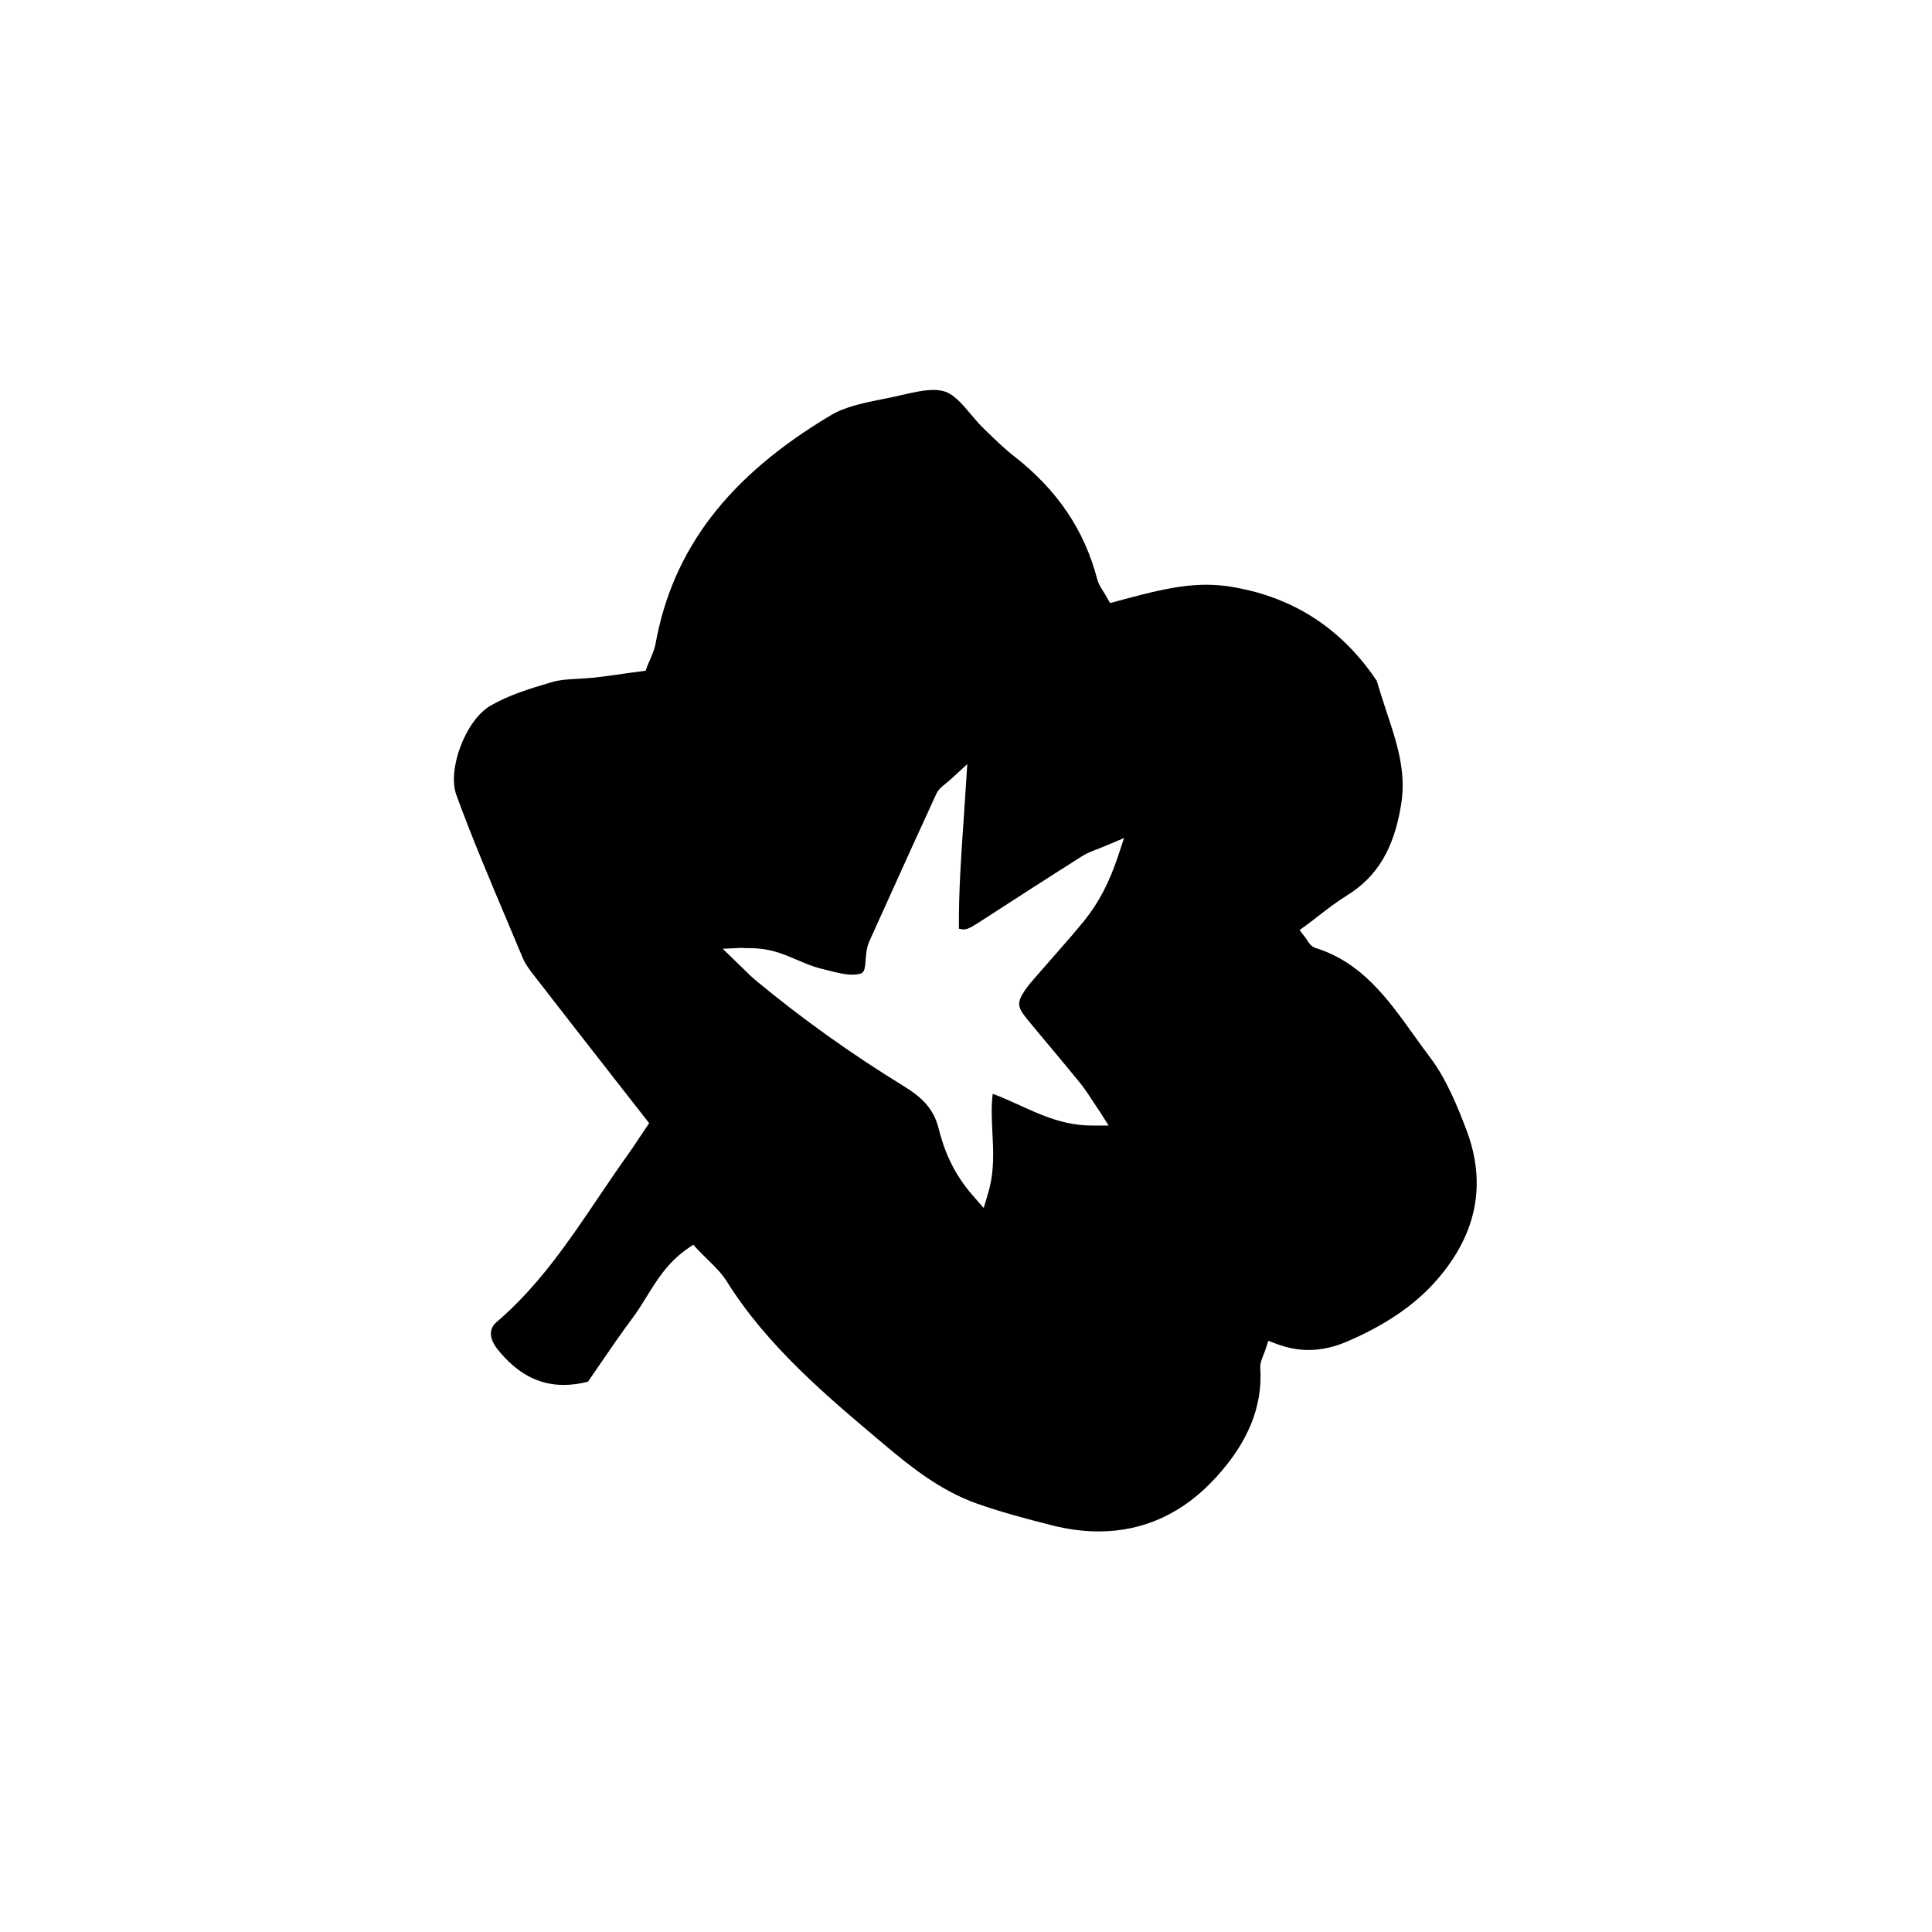
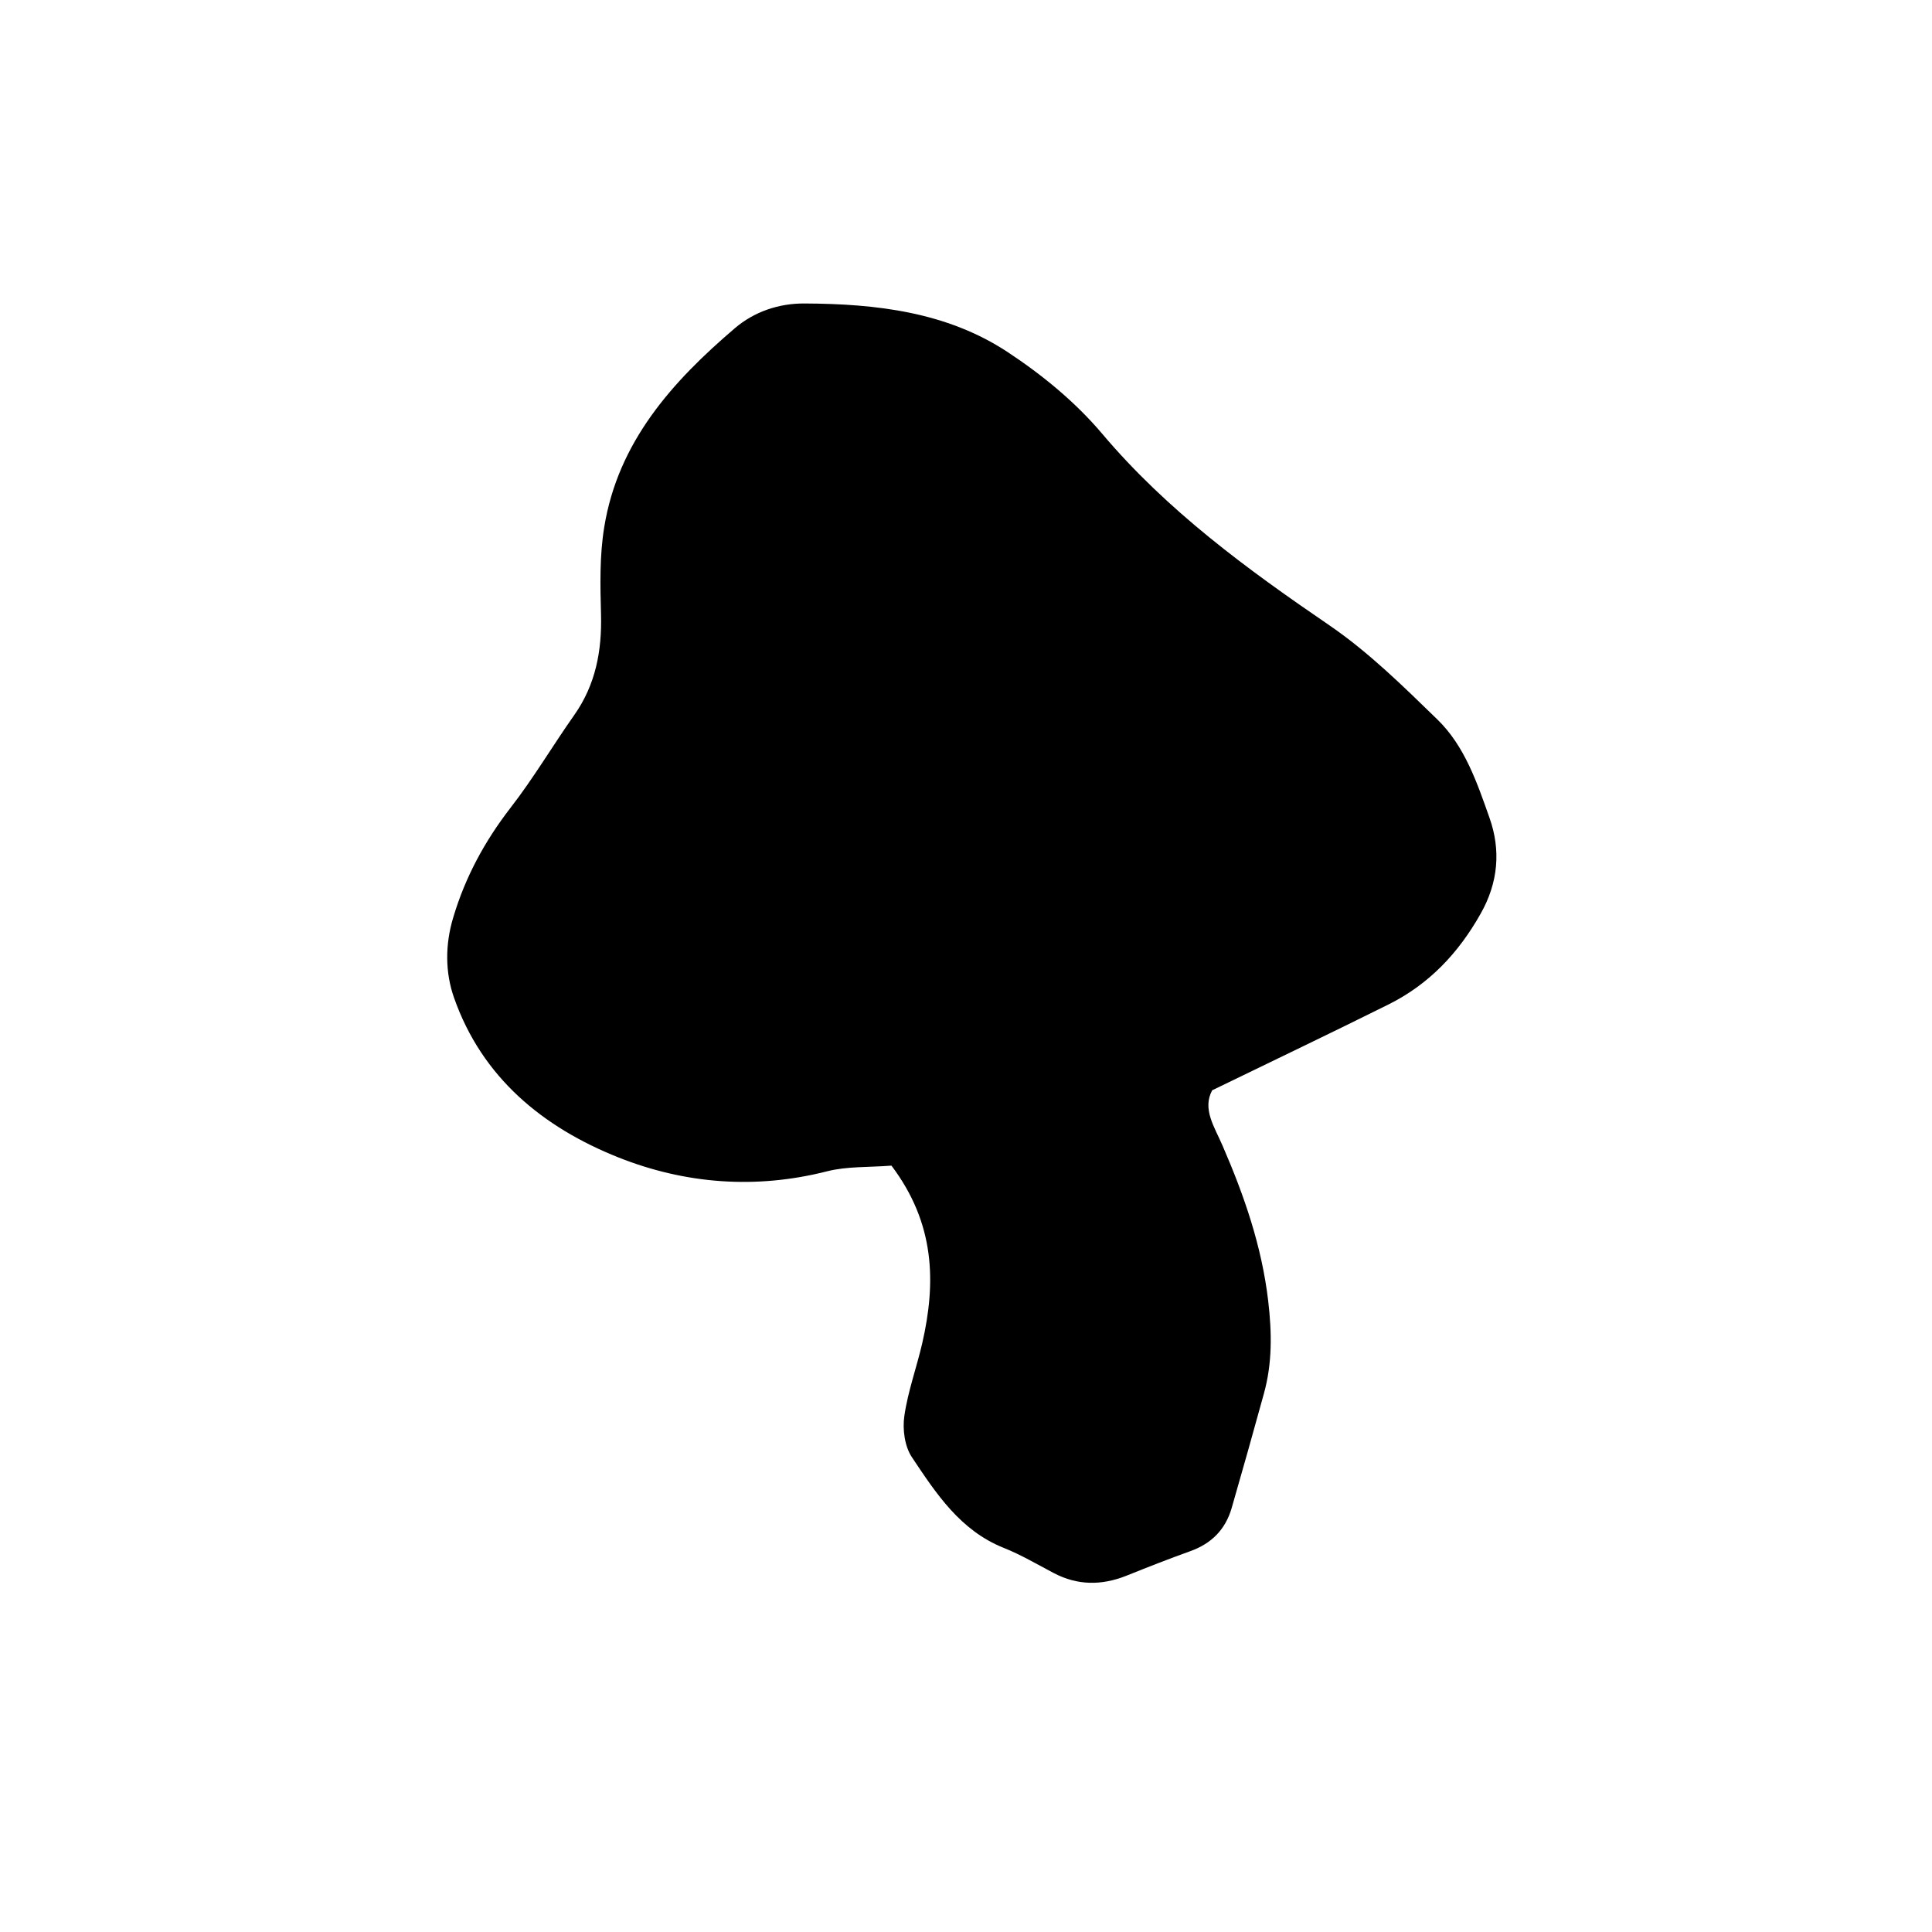
<svg xmlns="http://www.w3.org/2000/svg" id="Calque_1" version="1.1" viewBox="0 0 120 120">
-   <path fill="currentColor" d="M68.25,95.12c-.95,0-1.96-.13-2.99-.4-1.5-.38-3.09-.8-4.61-1.34-2.21-.79-4.04-2.23-5.72-3.65-3.58-3.01-7.26-6.1-9.79-10.14-.32-.51-.73-.91-1.17-1.34-.19-.19-.39-.38-.59-.59l-.32-.35-.39.27c-1.19.83-1.87,1.92-2.52,2.98-.27.43-.53.86-.83,1.26-.73.97-1.41,1.98-2.08,2.95l-.72,1.05c-.53.14-1.04.2-1.52.2-1.55,0-2.88-.71-4.07-2.18-.32-.39-.76-1.14-.09-1.72,2.6-2.22,4.49-5.02,6.31-7.72.55-.81,1.1-1.63,1.67-2.43.32-.45.63-.9.91-1.33l.59-.88-1.98-2.53c-1.74-2.23-3.42-4.38-5.1-6.55-.3-.38-.59-.76-.76-1.15l-.94-2.24c-1.09-2.58-2.22-5.24-3.19-7.9-.59-1.59.57-4.65,2.1-5.55,1.13-.66,2.45-1.07,3.82-1.47.51-.15,1.06-.18,1.65-.21.33-.02.66-.04.98-.07.63-.07,1.25-.16,1.93-.26l1.27-.17.11-.3c.04-.12.1-.23.15-.35.13-.31.29-.66.36-1.04,1.07-5.88,4.53-10.39,10.87-14.17.91-.55,2.09-.78,3.23-1.01l.64-.13.57-.13c.66-.15,1.35-.31,1.95-.31.29,0,.53.04.74.11.56.2,1.06.78,1.58,1.4.27.32.54.64.83.92l.24.23c.51.49,1.03,1,1.61,1.45,2.69,2.1,4.38,4.6,5.17,7.65.07.26.2.47.35.71.07.11.15.24.24.4l.21.37.58-.16c1.87-.5,3.63-.98,5.39-.98.45,0,.9.03,1.32.09,3.94.58,7.06,2.56,9.28,5.89.18.63.39,1.26.59,1.88.64,1.92,1.25,3.73.92,5.77-.44,2.75-1.48,4.5-3.37,5.67-.61.38-1.18.81-1.73,1.24-.25.19-.5.39-.76.58l-.45.33.34.44c.05.07.09.13.13.19.11.17.25.39.52.48,2.85.89,4.45,3.1,6.13,5.45.32.45.65.9.98,1.34,1.01,1.34,1.69,3.01,2.25,4.48,1.32,3.45.63,6.68-2.05,9.6-1.31,1.42-3.06,2.59-5.36,3.58-.82.35-1.61.52-2.39.52-.65,0-1.31-.13-1.96-.37l-.53-.2-.18.54c-.04.13-.09.25-.13.35-.1.25-.21.51-.19.8.15,2.38-.75,4.6-2.75,6.79-2.03,2.23-4.49,3.36-7.29,3.36ZM46.15,58.87l-1.26.06,1.37,1.33c.25.25.44.43.64.6,2.84,2.36,5.94,4.58,9.23,6.6,1.07.66,1.85,1.35,2.17,2.63.29,1.15.8,2.67,2.15,4.2l.65.74.28-.94c.39-1.33.32-2.56.26-3.75-.04-.82-.08-1.61.02-2.4.56.2,1.09.45,1.65.7,1.36.62,2.77,1.27,4.53,1.27h1.02l-.54-.85c-.16-.24-.31-.46-.44-.66-.27-.42-.5-.76-.75-1.08-.6-.74-1.21-1.47-1.82-2.2-.5-.6-1-1.19-1.49-1.79-.65-.79-.67-1.06-.16-1.82.22-.33.5-.64.79-.97,0,0,.91-1.04,1.19-1.36.59-.67,1.18-1.35,1.74-2.04.87-1.09,1.51-2.31,2.06-3.95l.38-1.14-1.11.47c-.26.11-.47.19-.65.26-.34.13-.58.23-.82.38-2.15,1.36-4.29,2.74-6.42,4.12-.41.26-.69.45-.98.45-.09,0-.18-.02-.28-.05-.02-2.26.14-4.56.31-7l.21-3.22-.99.91c-.13.12-.25.21-.35.3-.24.19-.46.37-.59.65-1.02,2.21-2.02,4.43-3.03,6.66l-1.13,2.5c-.16.36-.19.75-.22,1.1-.05.73-.11.86-.42.92-.12.02-.25.04-.39.04-.48,0-1.04-.14-1.58-.28l-.44-.11c-.48-.12-.94-.32-1.43-.53l-.48-.2c-.77-.32-1.49-.53-2.52-.53-.12,0-.23,0-.36,0Z" />
+   <path fill="currentColor" d="M55.37,72.4c-1.45.11-2.77.04-3.99.35-4.44,1.13-8.81.79-12.97-.86-4.69-1.87-8.47-4.96-10.21-9.92-.55-1.56-.56-3.29-.05-4.98.75-2.52,1.96-4.75,3.57-6.83,1.42-1.83,2.61-3.85,3.95-5.75,1.33-1.89,1.72-3.99,1.66-6.26-.05-1.8-.09-3.64.2-5.41.86-5.3,4.23-9.04,8.12-12.36,1.2-1.02,2.72-1.54,4.32-1.53,4.44.02,8.83.52,12.62,3.02,2.14,1.41,4.2,3.1,5.85,5.05,4.06,4.81,9.02,8.43,14.16,11.94,2.42,1.66,4.56,3.77,6.68,5.83,1.7,1.65,2.47,3.94,3.24,6.12.7,1.98.55,4-.56,5.95-1.38,2.45-3.21,4.38-5.72,5.63-3.58,1.78-7.18,3.5-10.95,5.33-.63,1.17.15,2.28.65,3.45,1.34,3.09,2.43,6.23,2.83,9.63.23,1.97.26,3.87-.27,5.77-.65,2.37-1.32,4.74-2,7.1-.39,1.34-1.26,2.21-2.58,2.68-1.34.48-2.66,1-3.98,1.53-1.52.6-3.01.6-4.48-.17-1.03-.54-2.04-1.14-3.12-1.57-2.7-1.08-4.2-3.38-5.7-5.63-.45-.67-.59-1.73-.47-2.56.22-1.53.76-3,1.11-4.51.87-3.79.8-7.45-1.91-11.04Z" />
</svg>
